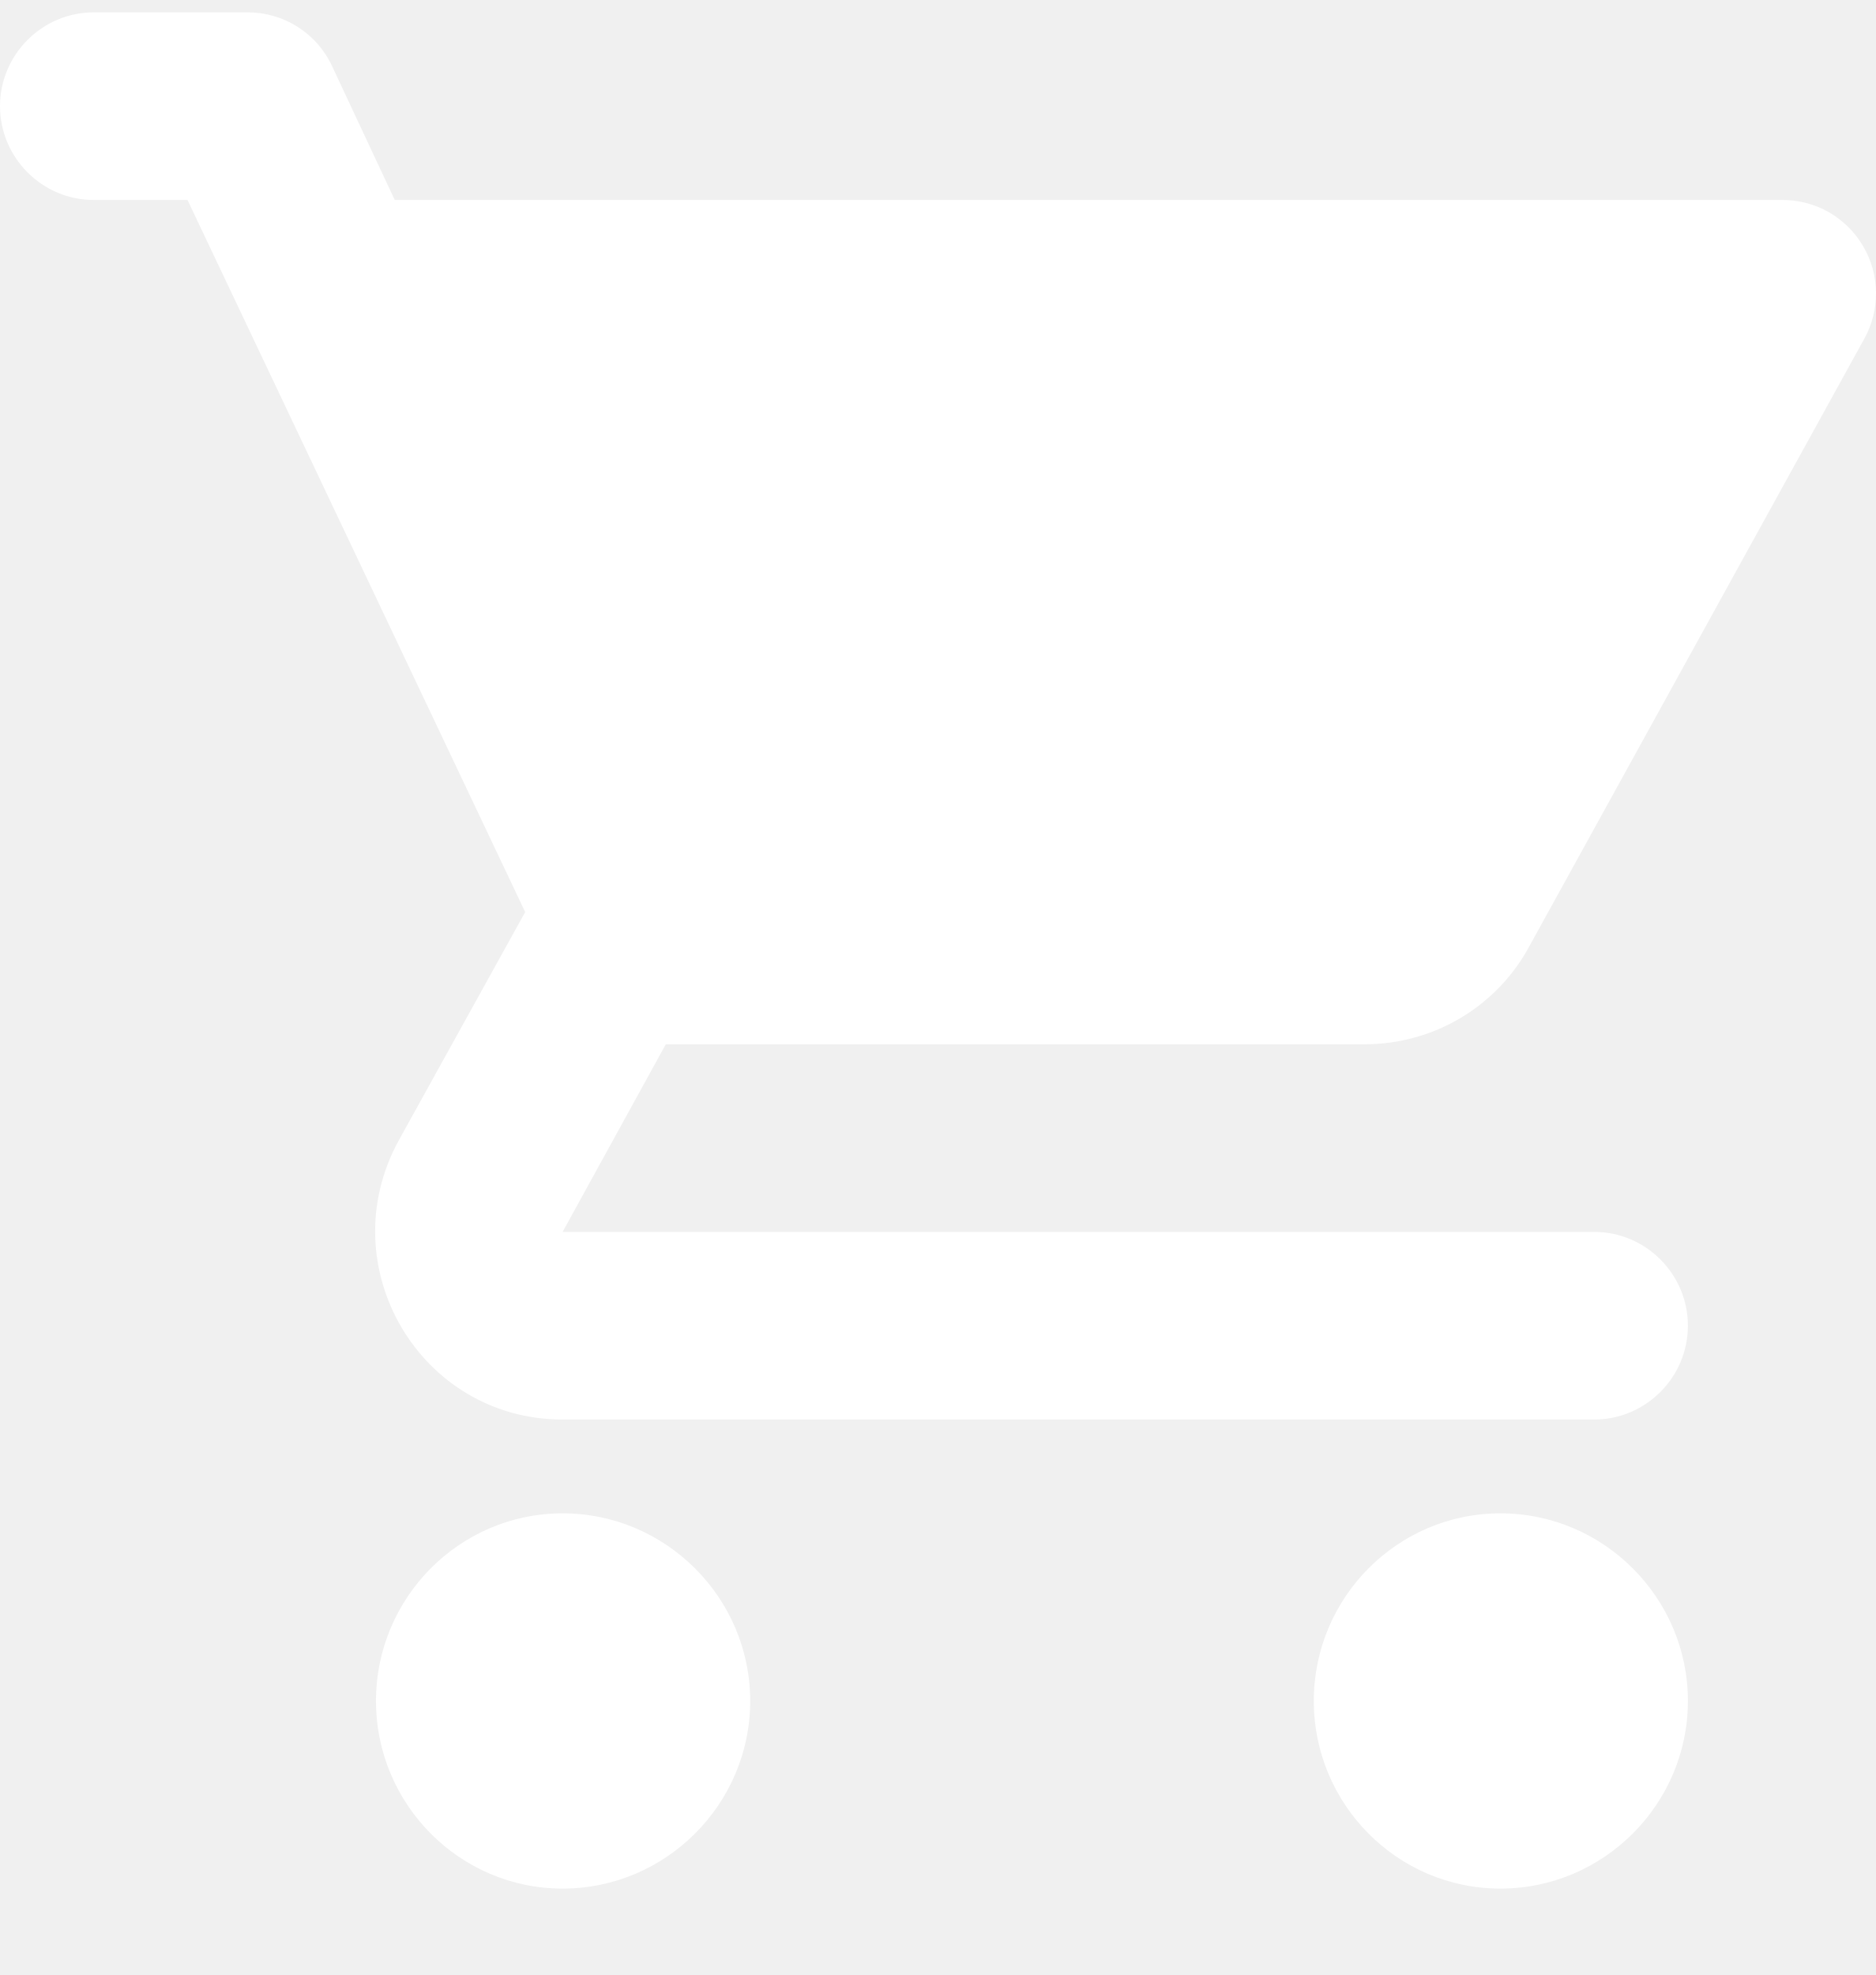
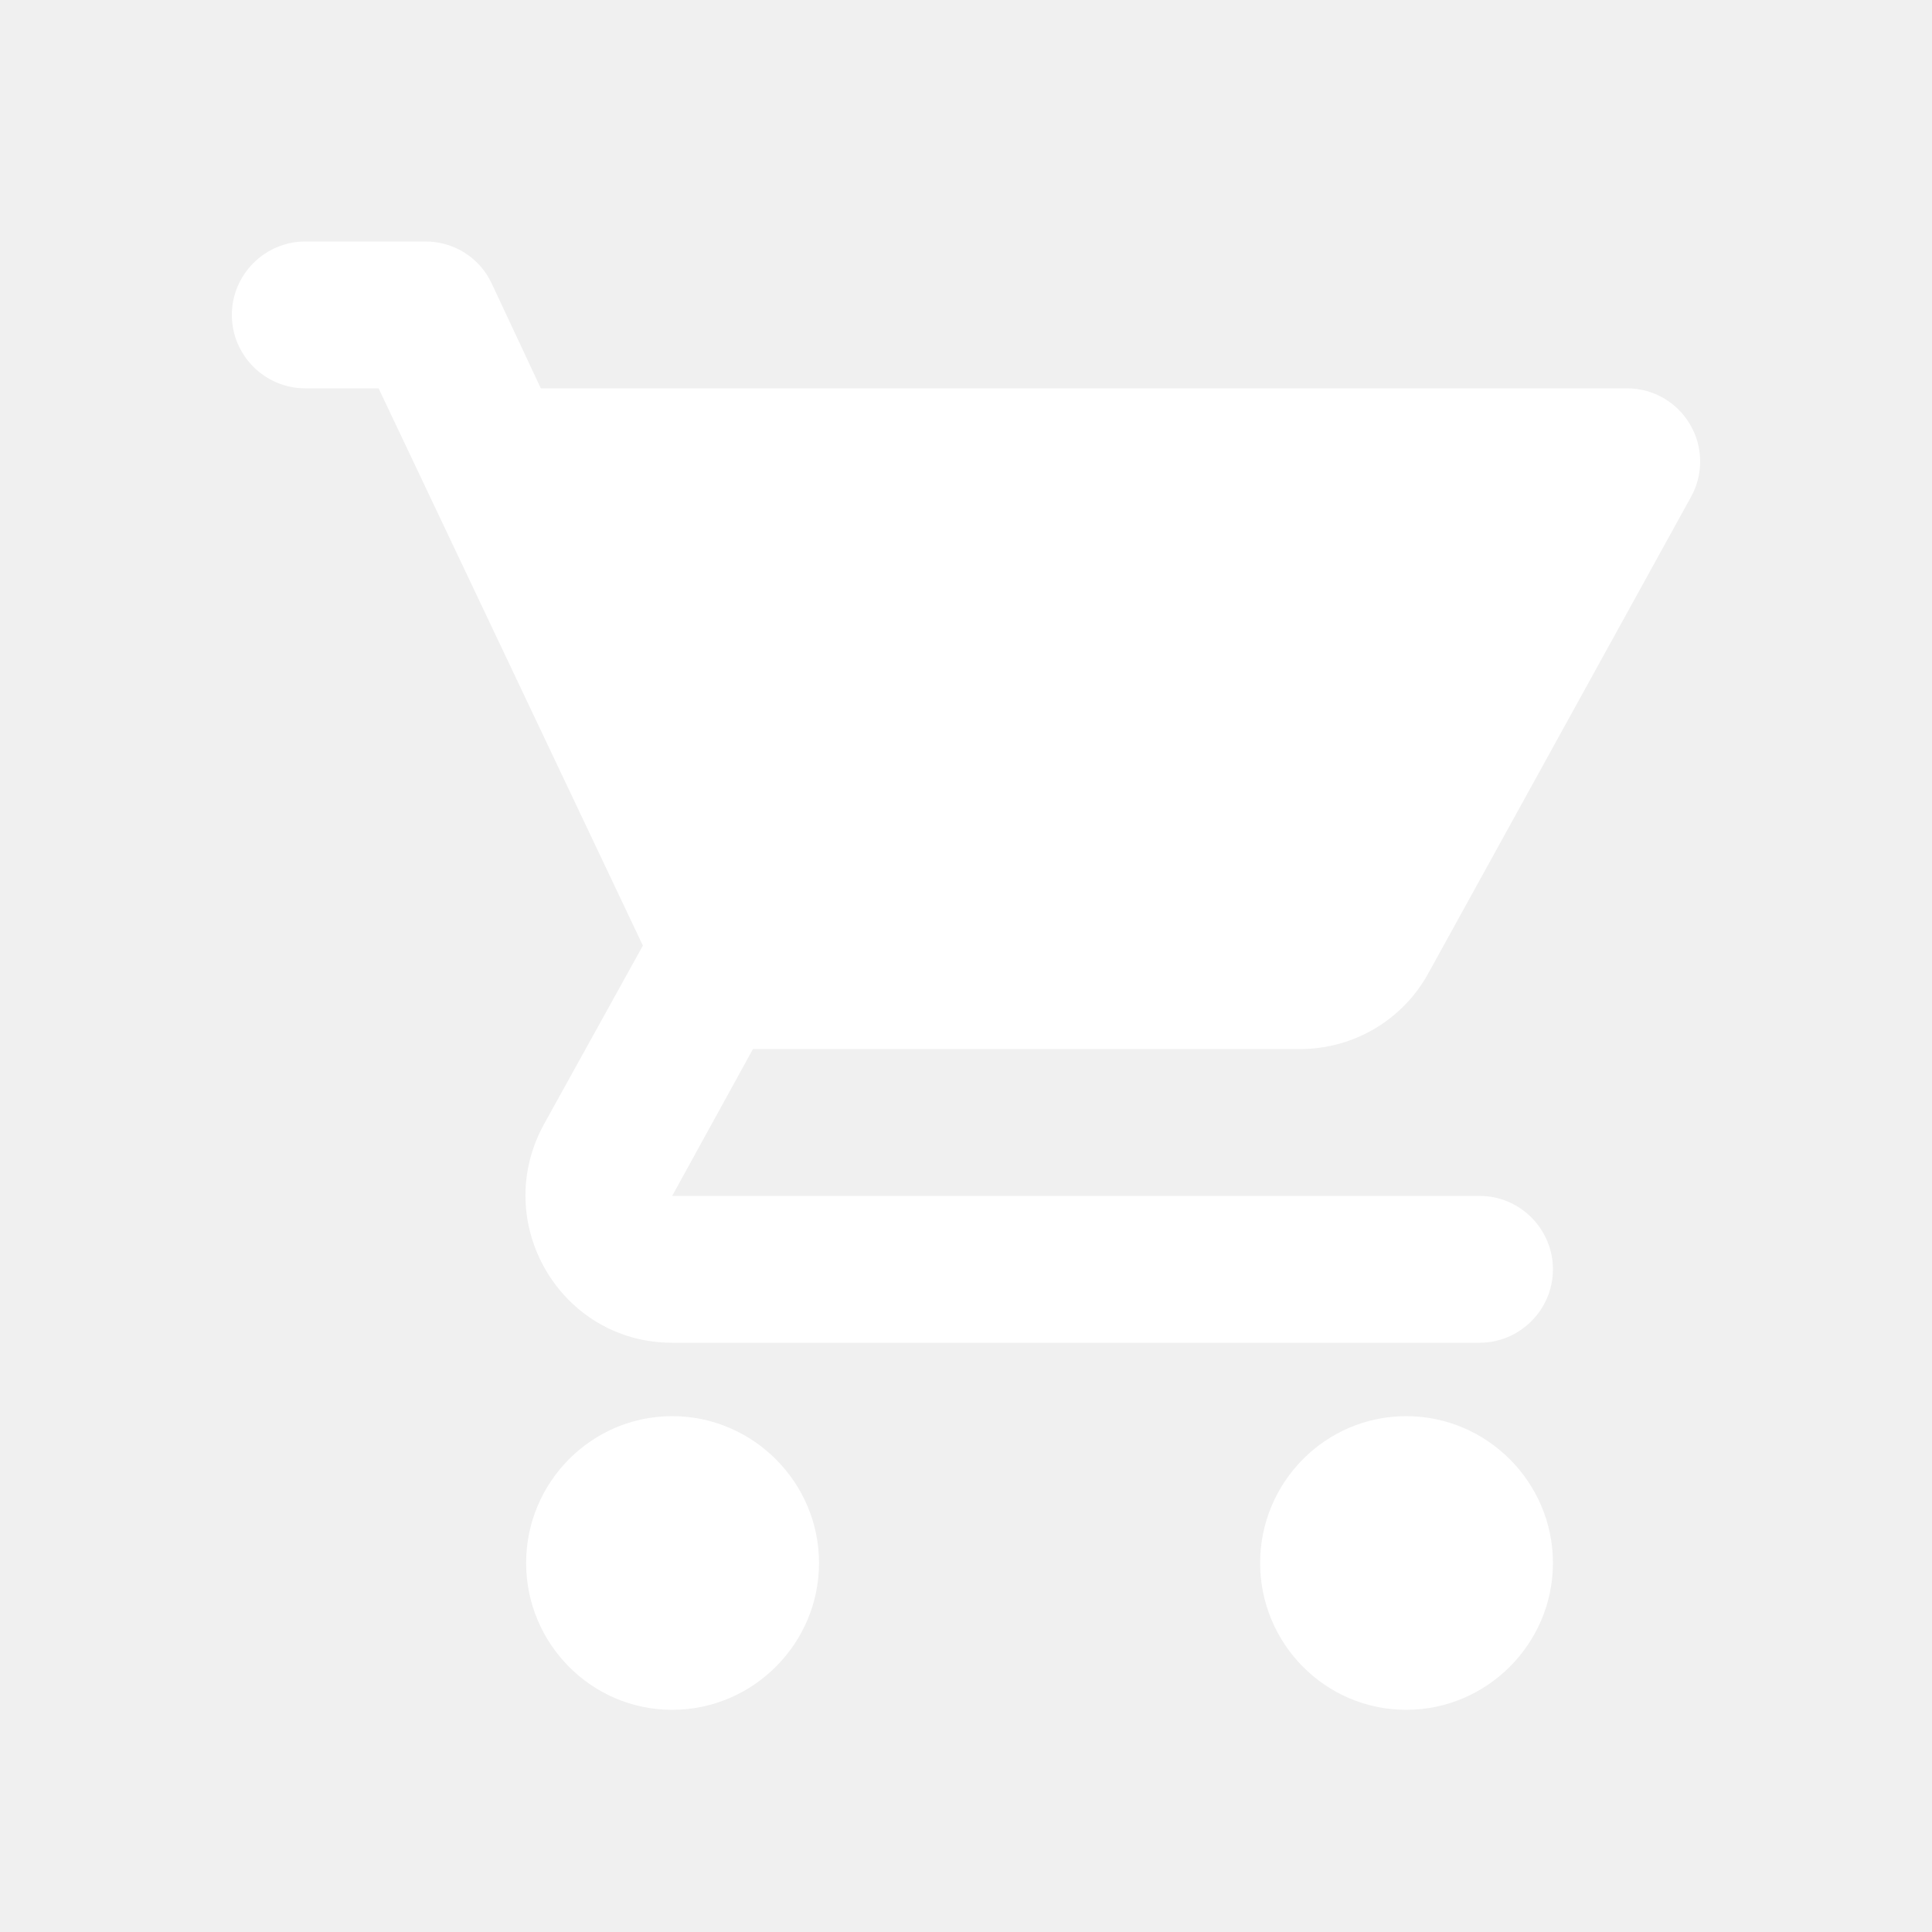
- <svg xmlns="http://www.w3.org/2000/svg" width="19" height="20" viewBox="0 0 19 20" fill="none">
-   <path d="M5.698 15.325C4.654 15.325 3.808 16.18 3.808 17.225C3.808 18.27 4.654 19.125 5.698 19.125C6.743 19.125 7.598 18.27 7.598 17.225C7.598 16.18 6.743 15.325 5.698 15.325ZM0 1.075C0 1.597 0.427 2.025 0.95 2.025H1.899L5.319 9.236L4.036 11.553C3.343 12.826 4.255 14.375 5.698 14.375H16.146C16.668 14.375 17.095 13.947 17.095 13.425C17.095 12.902 16.668 12.475 16.146 12.475H5.698L6.743 10.575H13.819C14.531 10.575 15.158 10.185 15.481 9.597L18.881 3.431C18.961 3.287 19.002 3.125 19 2.96C18.998 2.795 18.953 2.634 18.869 2.492C18.786 2.35 18.667 2.232 18.524 2.15C18.381 2.068 18.219 2.025 18.055 2.025H3.998L3.362 0.667C3.286 0.504 3.165 0.367 3.013 0.271C2.862 0.175 2.686 0.125 2.507 0.125H0.95C0.427 0.125 0 0.553 0 1.075ZM15.196 15.325C14.151 15.325 13.306 16.18 13.306 17.225C13.306 18.27 14.151 19.125 15.196 19.125C16.241 19.125 17.095 18.27 17.095 17.225C17.095 16.18 16.241 15.325 15.196 15.325Z" fill="white" />
+ <svg xmlns="http://www.w3.org/2000/svg" width="25" height="25" viewBox="0 0 25 25" fill="none">
+   <path d="M8.698 18.325C7.654 18.325 6.808 19.18 6.808 20.225C6.808 21.27 7.654 22.125 8.698 22.125C9.743 22.125 10.598 21.27 10.598 20.225C10.598 19.18 9.743 18.325 8.698 18.325ZM3 4.075C3 4.598 3.427 5.025 3.95 5.025H4.899L8.319 12.236L7.036 14.553C6.343 15.826 7.255 17.375 8.698 17.375H19.146C19.668 17.375 20.095 16.948 20.095 16.425C20.095 15.902 19.668 15.475 19.146 15.475H8.698L9.743 13.575H16.819C17.531 13.575 18.158 13.185 18.481 12.597L21.881 6.431C21.961 6.287 22.002 6.125 22 5.96C21.998 5.795 21.953 5.634 21.869 5.492C21.786 5.35 21.667 5.232 21.524 5.15C21.381 5.068 21.219 5.025 21.055 5.025H6.998L6.362 3.667C6.286 3.504 6.165 3.367 6.013 3.271C5.862 3.175 5.686 3.125 5.507 3.125H3.95C3.427 3.125 3 3.553 3 4.075ZM18.196 18.325C17.151 18.325 16.306 19.18 16.306 20.225C16.306 21.27 17.151 22.125 18.196 22.125C19.241 22.125 20.095 21.27 20.095 20.225C20.095 19.18 19.241 18.325 18.196 18.325Z" fill="white" />
</svg>
